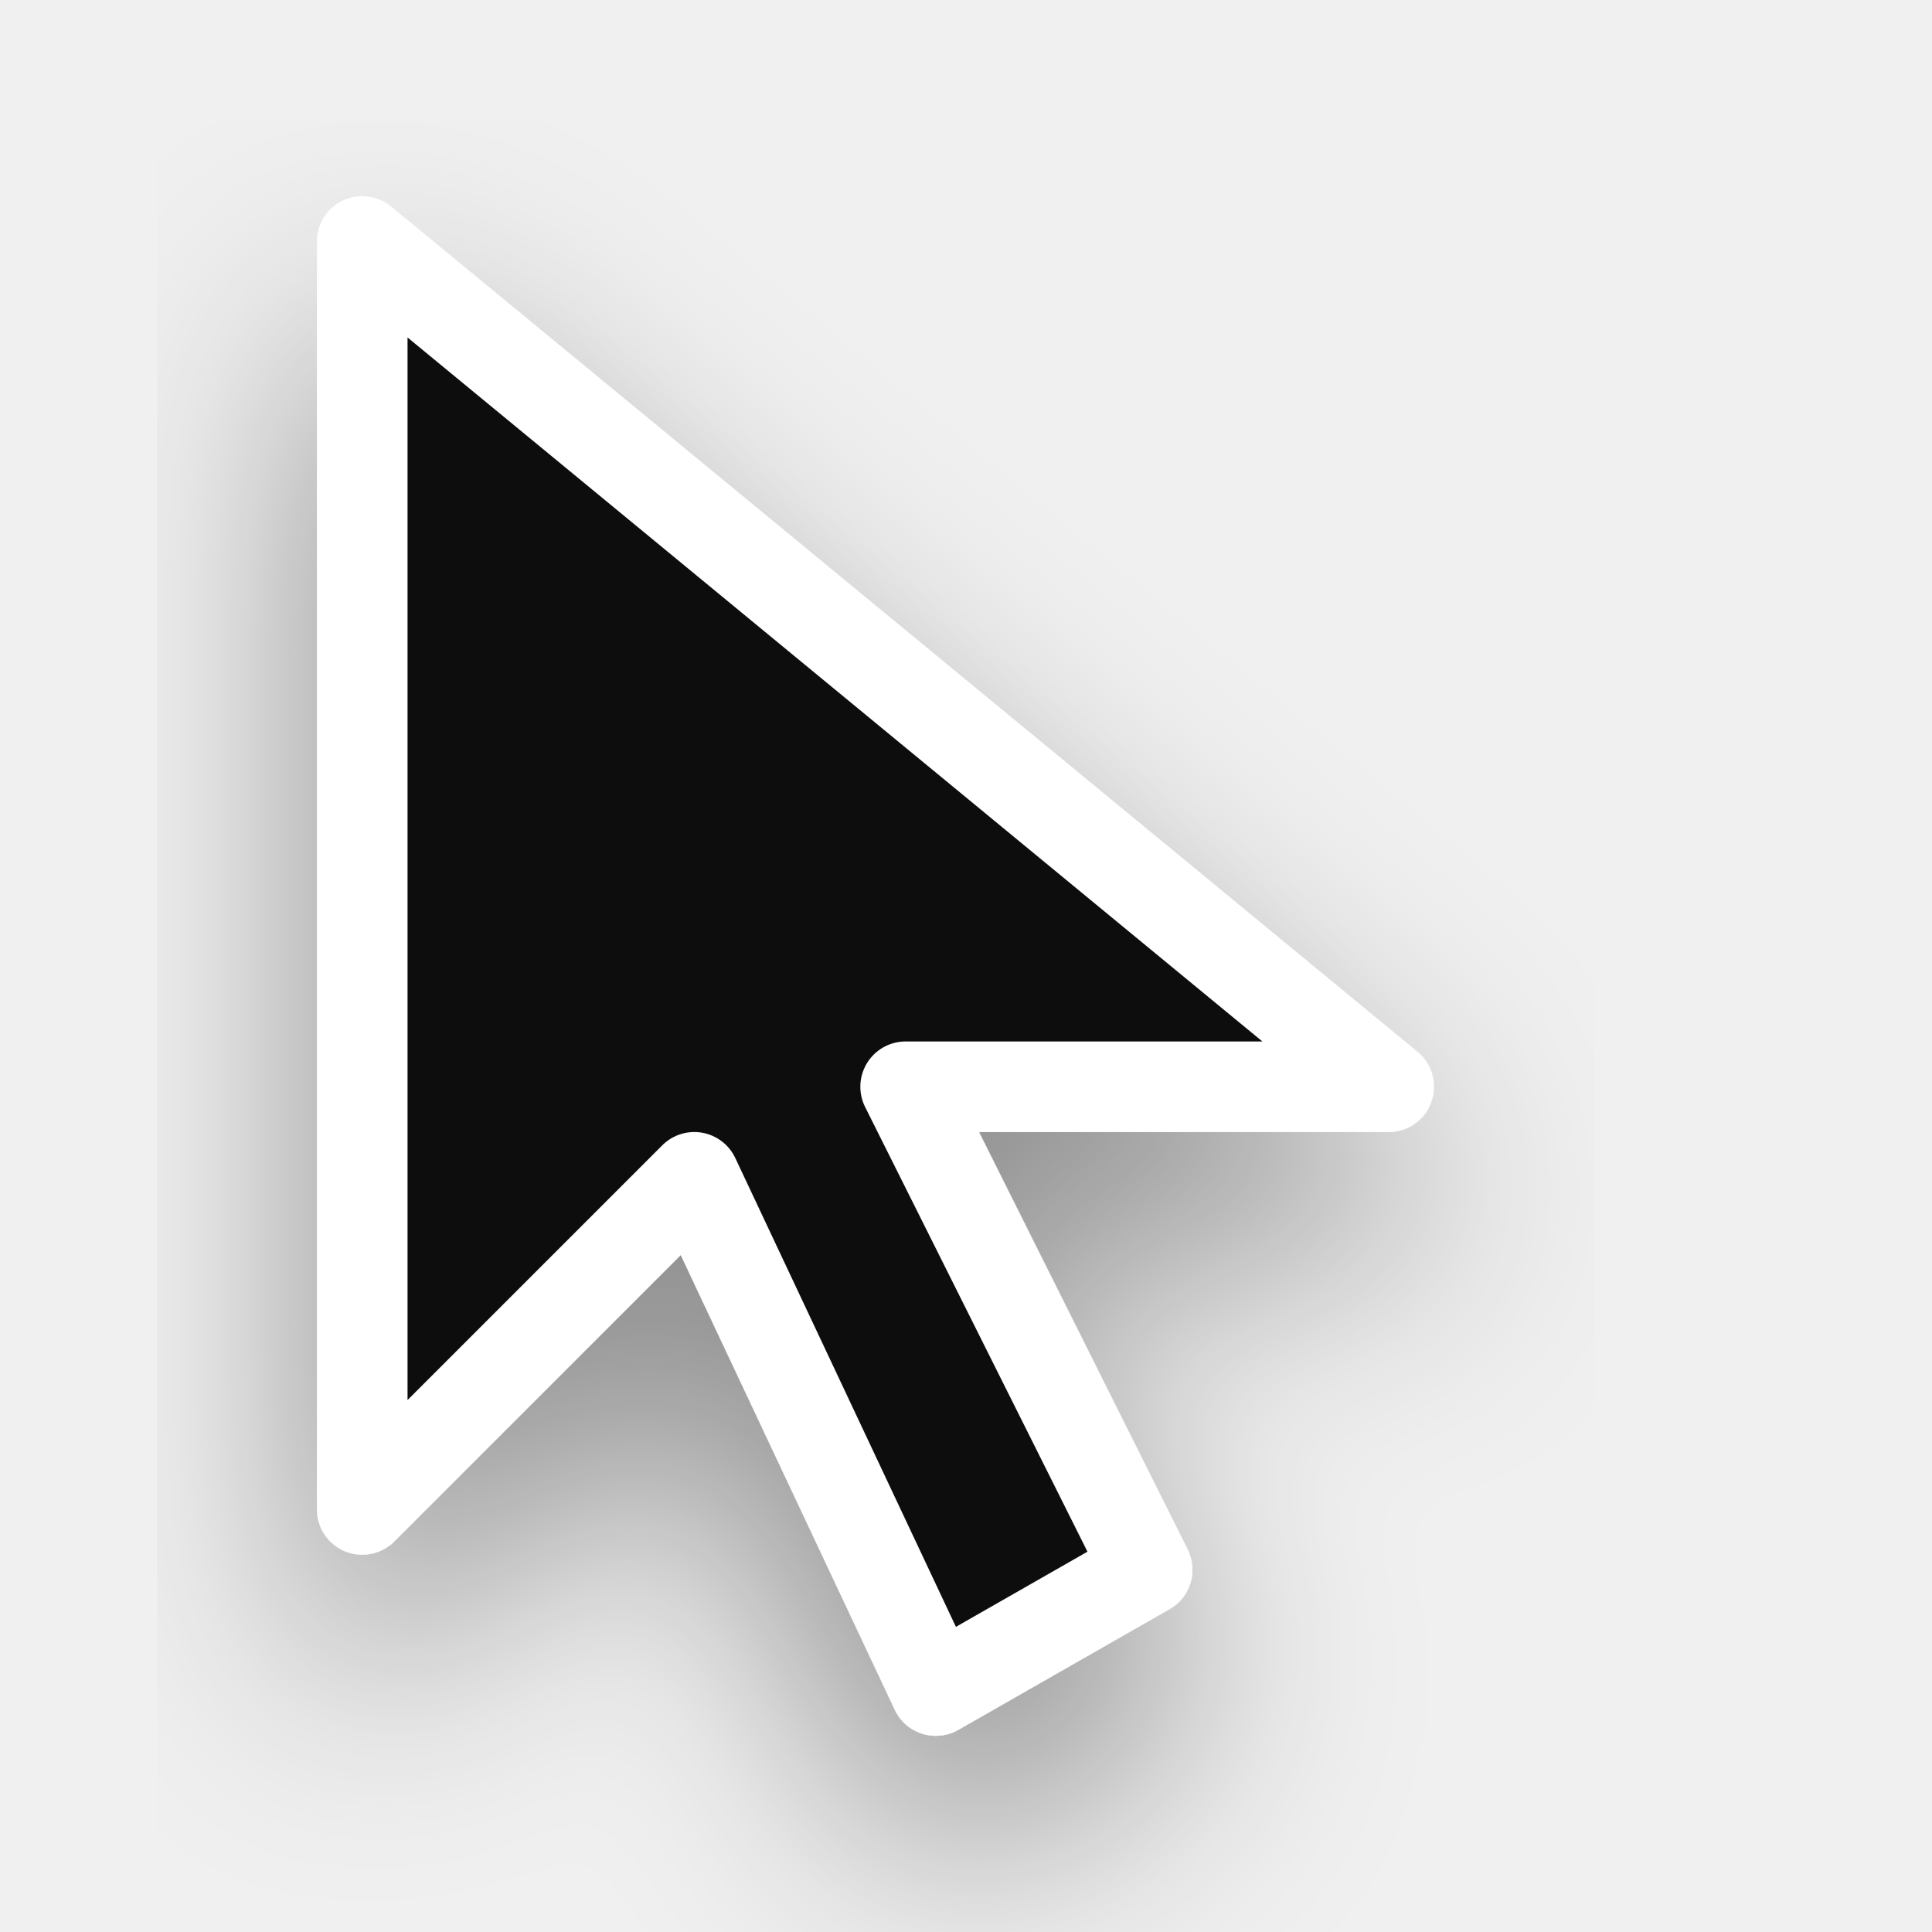
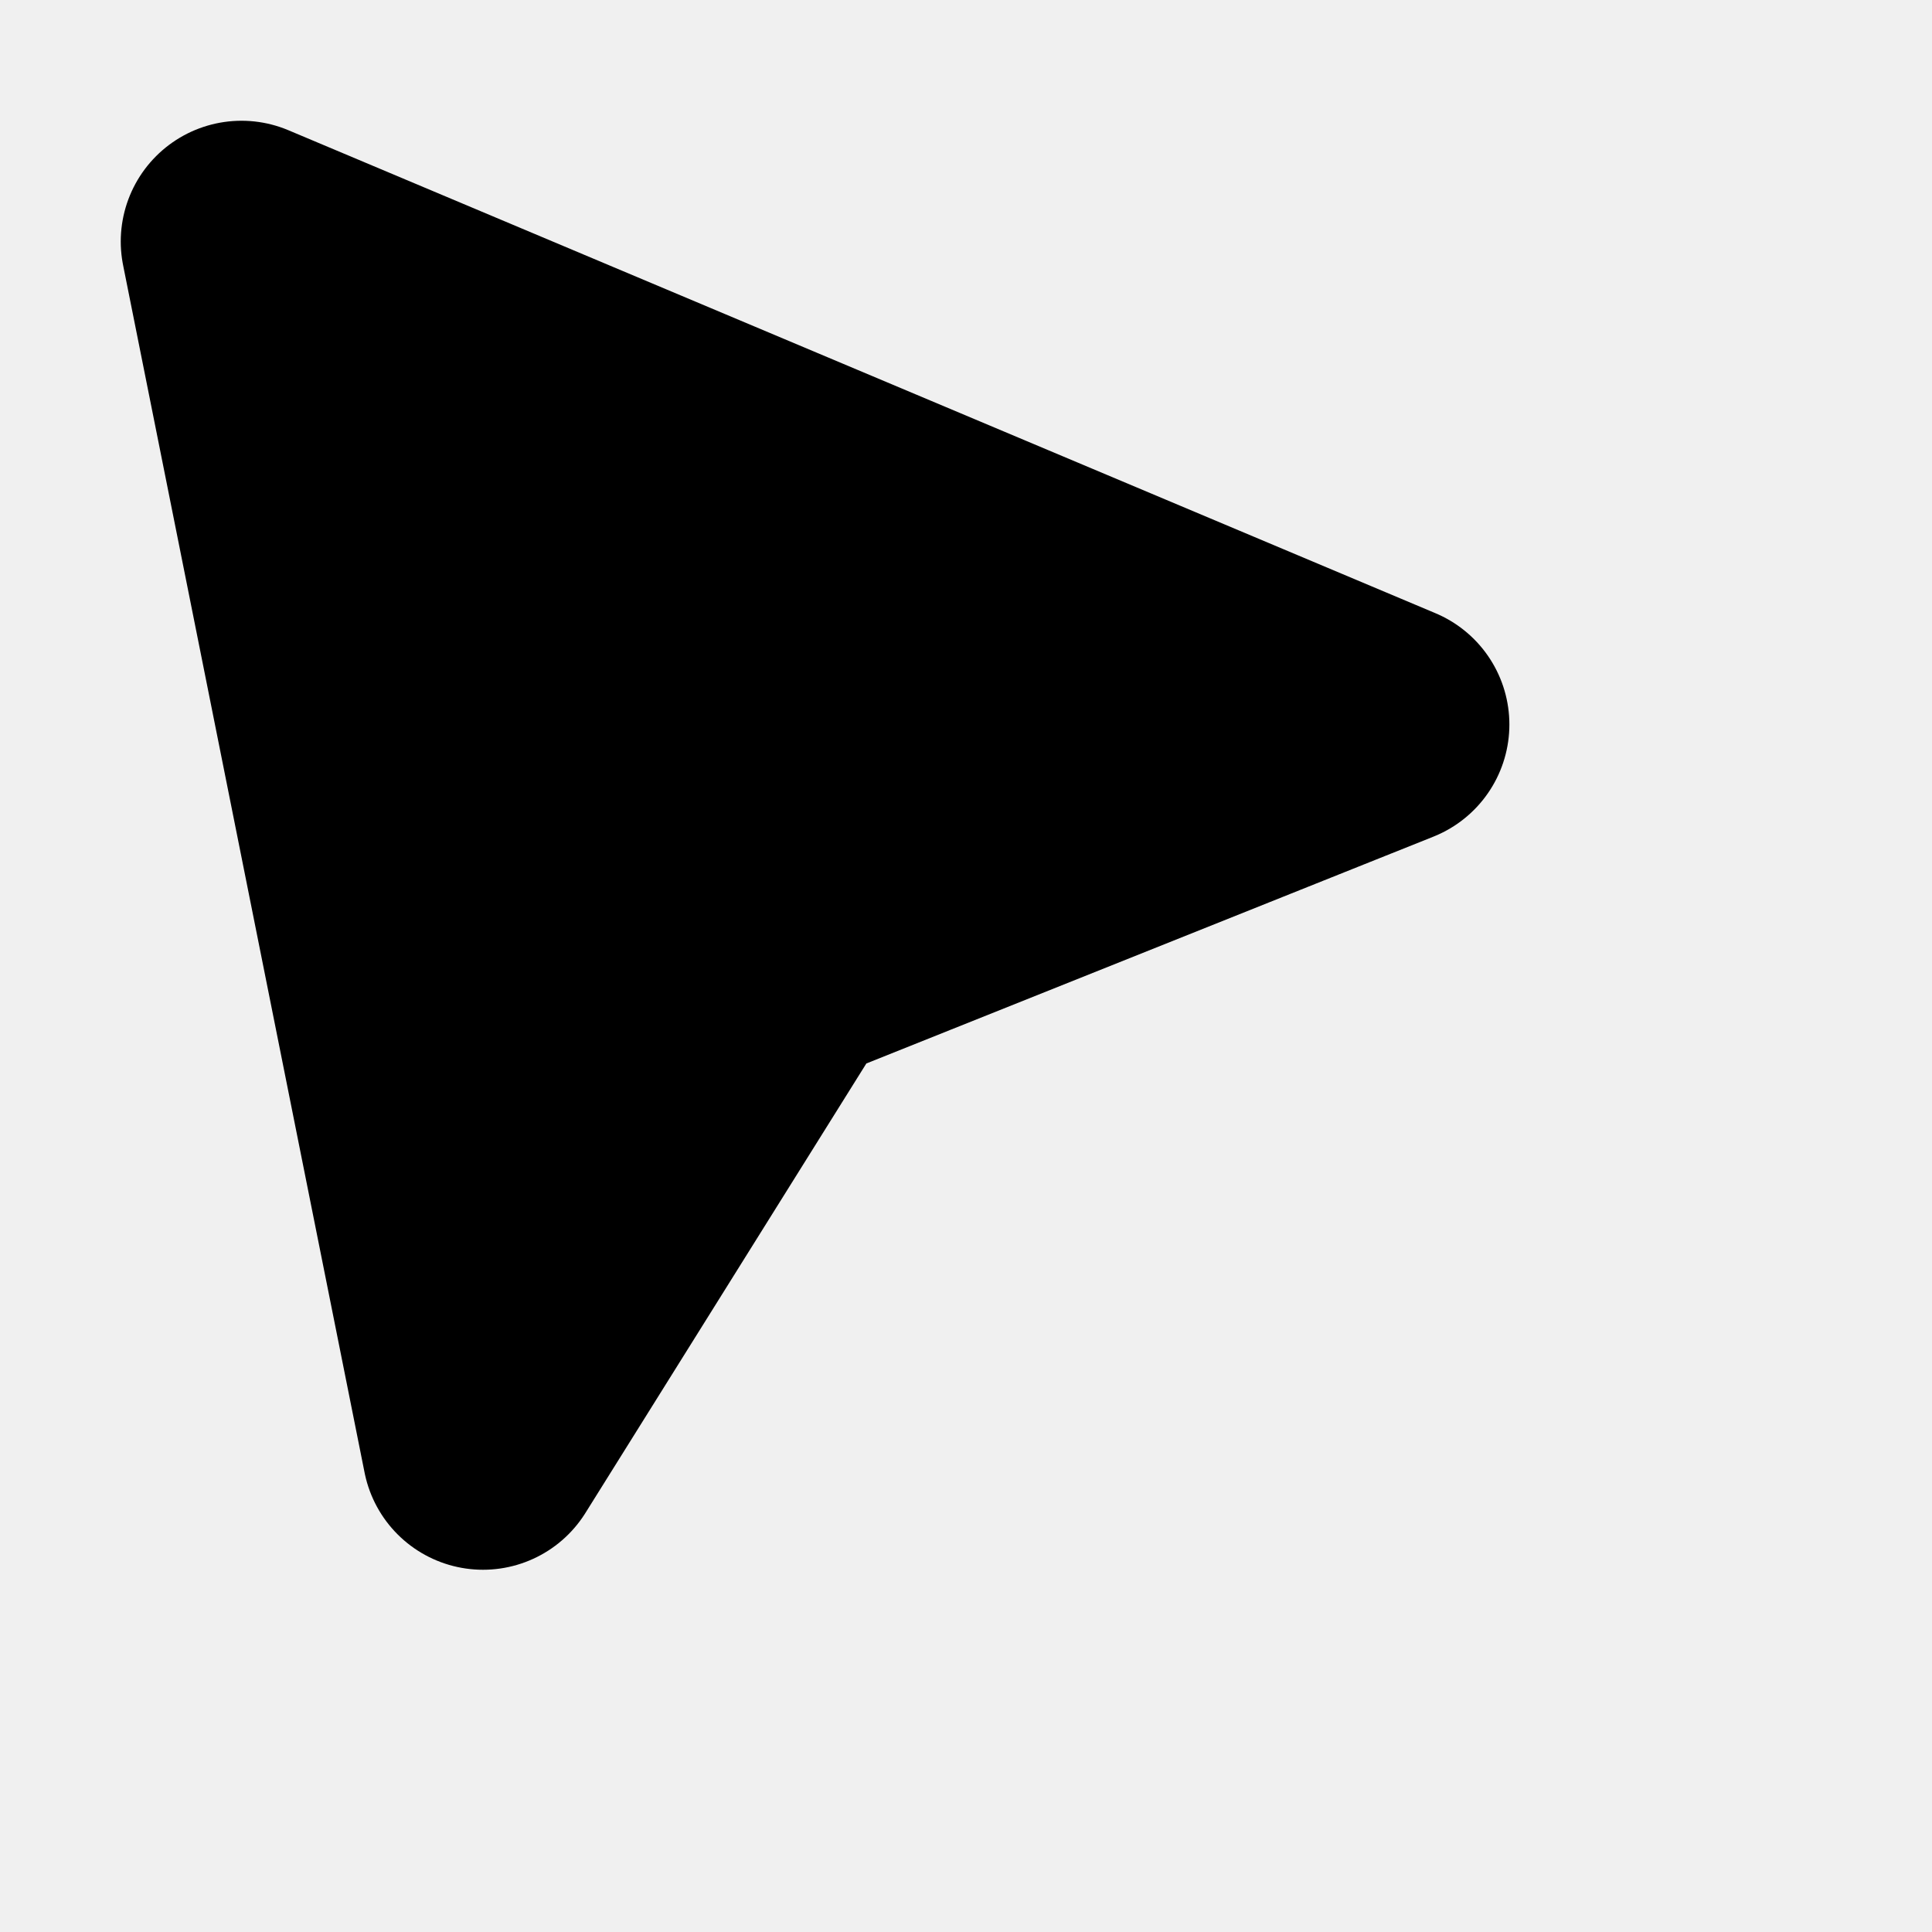
<svg xmlns="http://www.w3.org/2000/svg" width="32" height="32" viewBox="0 0 32 32">
-   <defs>
-     <filter id="shadow" x="-20%" y="-20%" width="140%" height="140%">
-       <feDropShadow dx="0" dy="2" stdDeviation="2" flood-color="#000000" flood-opacity="0.4" />
-     </filter>
-   </defs>
-   <path filter="url(#shadow)" fill="#111111" stroke="#FFFFFF" stroke-width="1.5" stroke-linejoin="round" d="M6,4 L6,25 L11.5,19.5 L15.5,28 L19,26 L15,18 L23,18 Z" />
+   <path d="M4 4 L8 24 L13 16 L23 12 Z" fill="#000000" stroke="#000000" stroke-width="4" stroke-linejoin="round" />
</svg>
